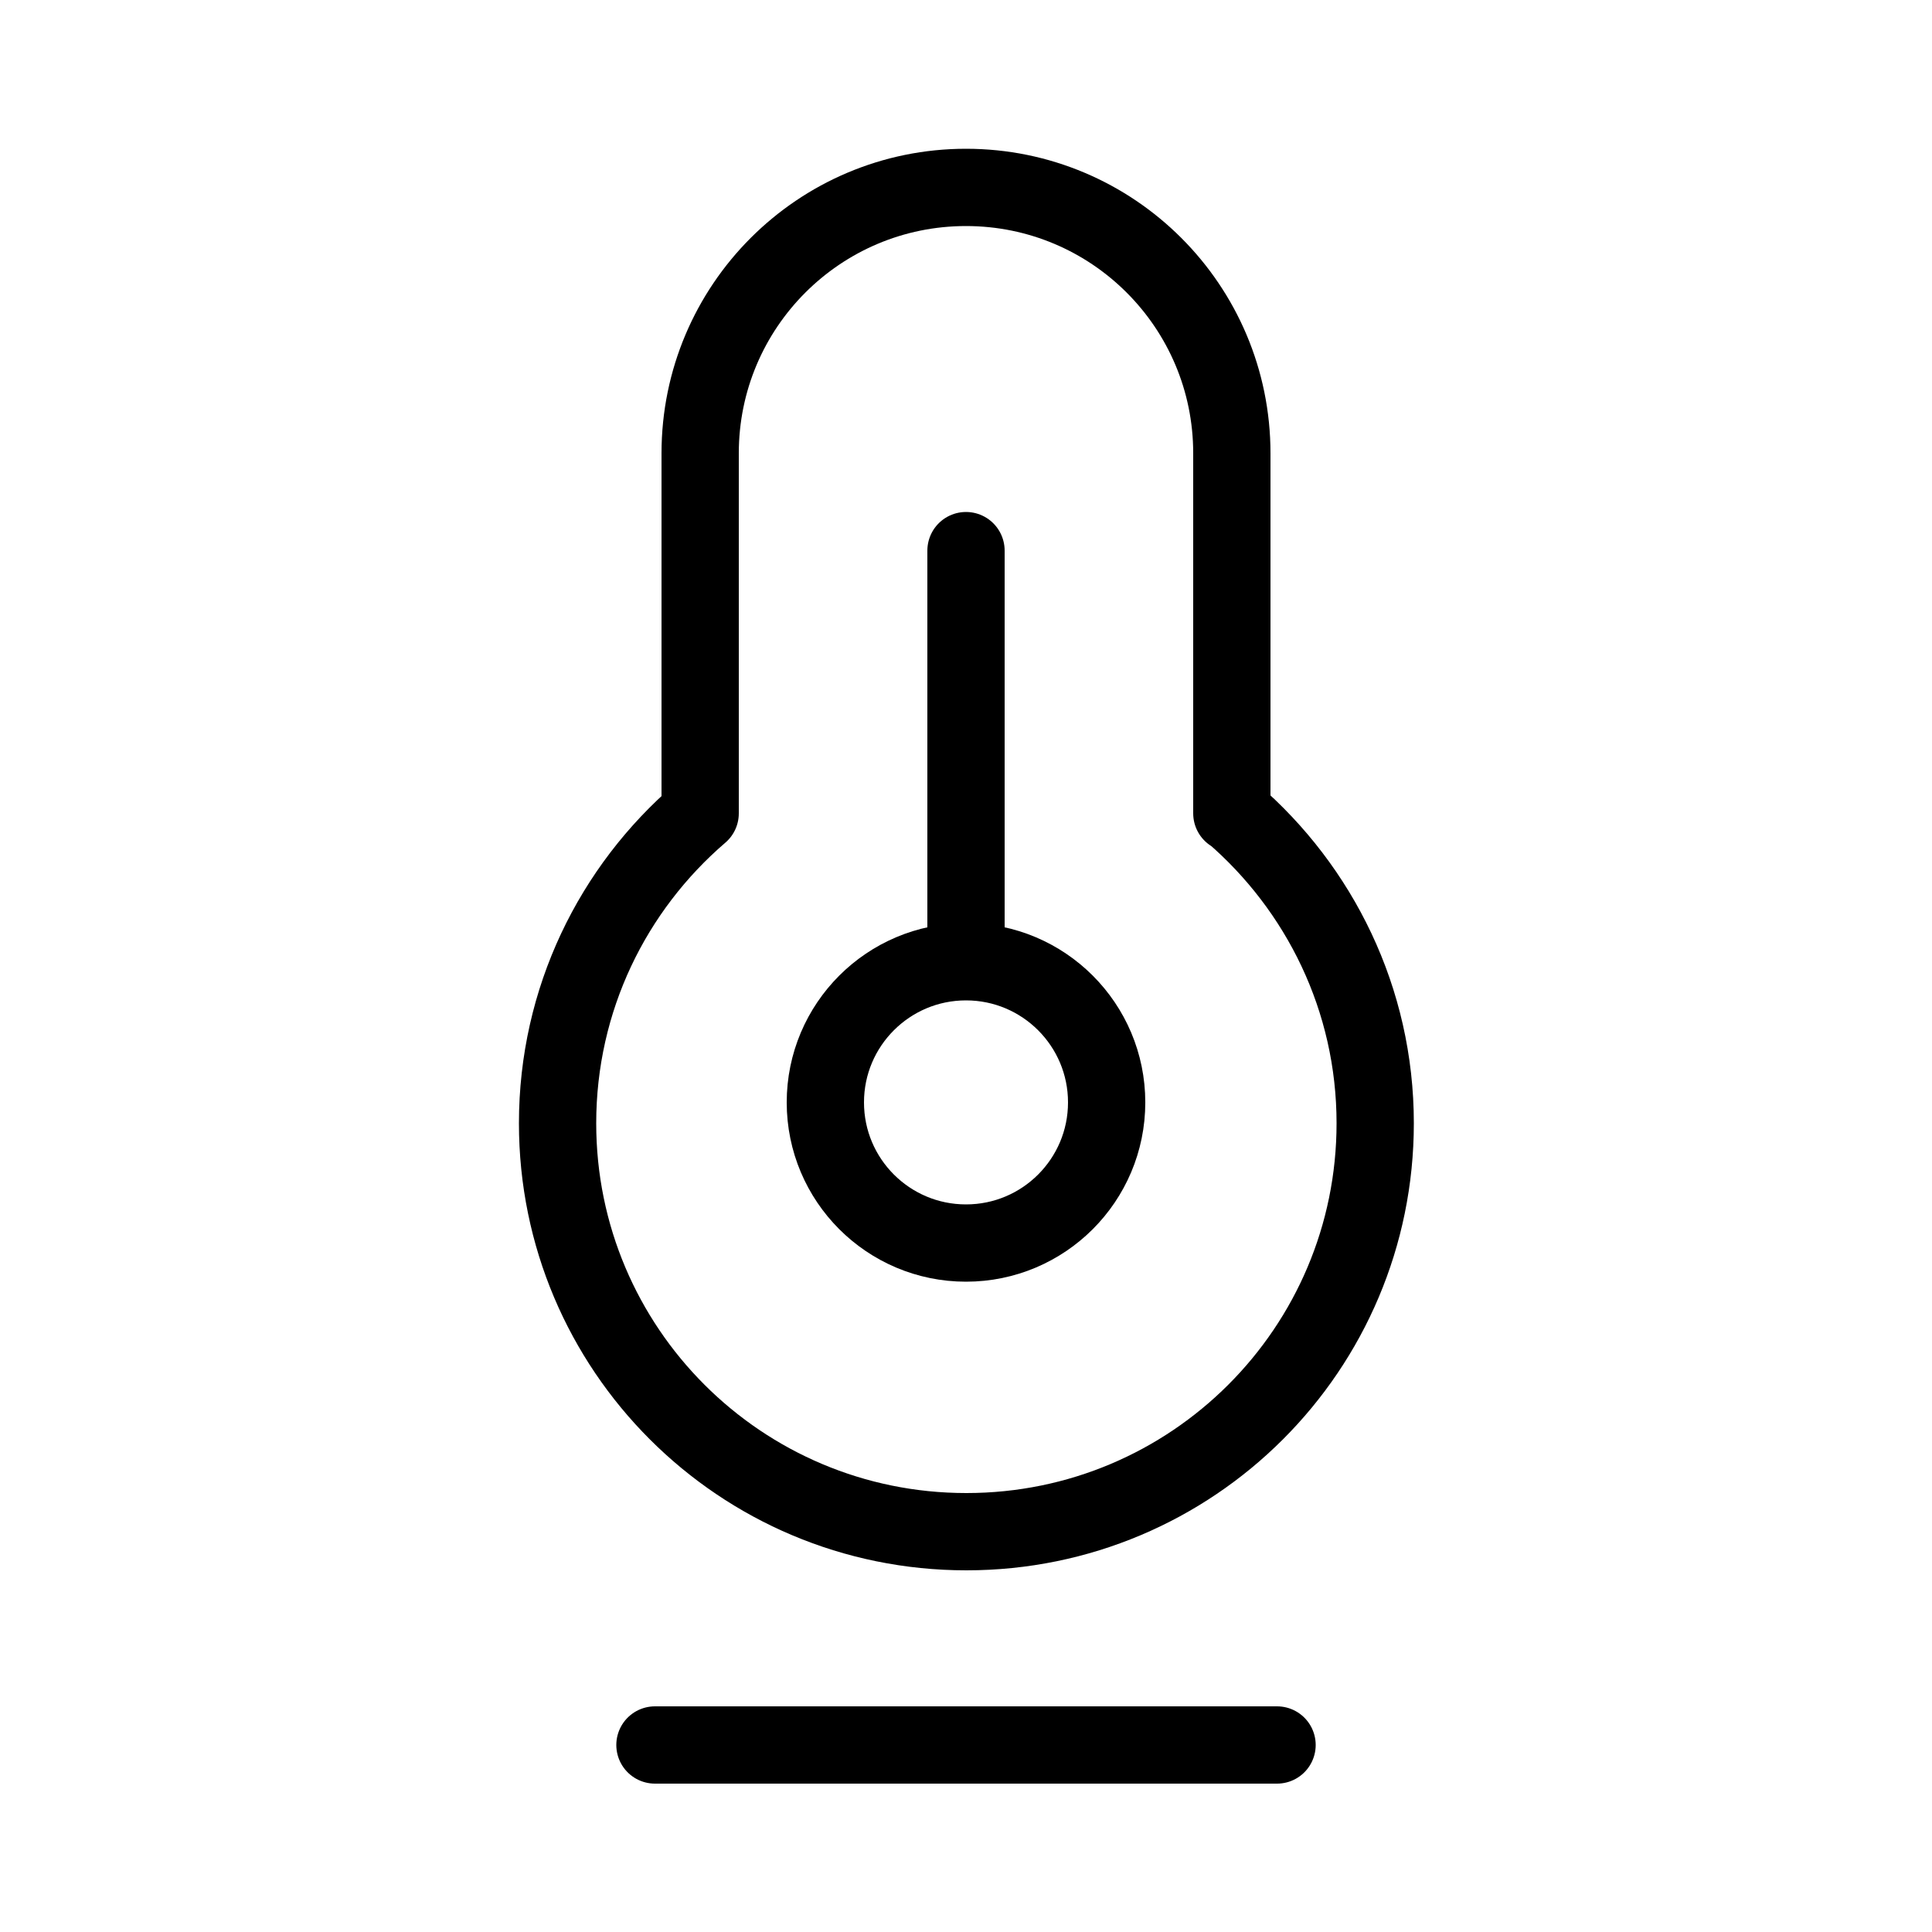
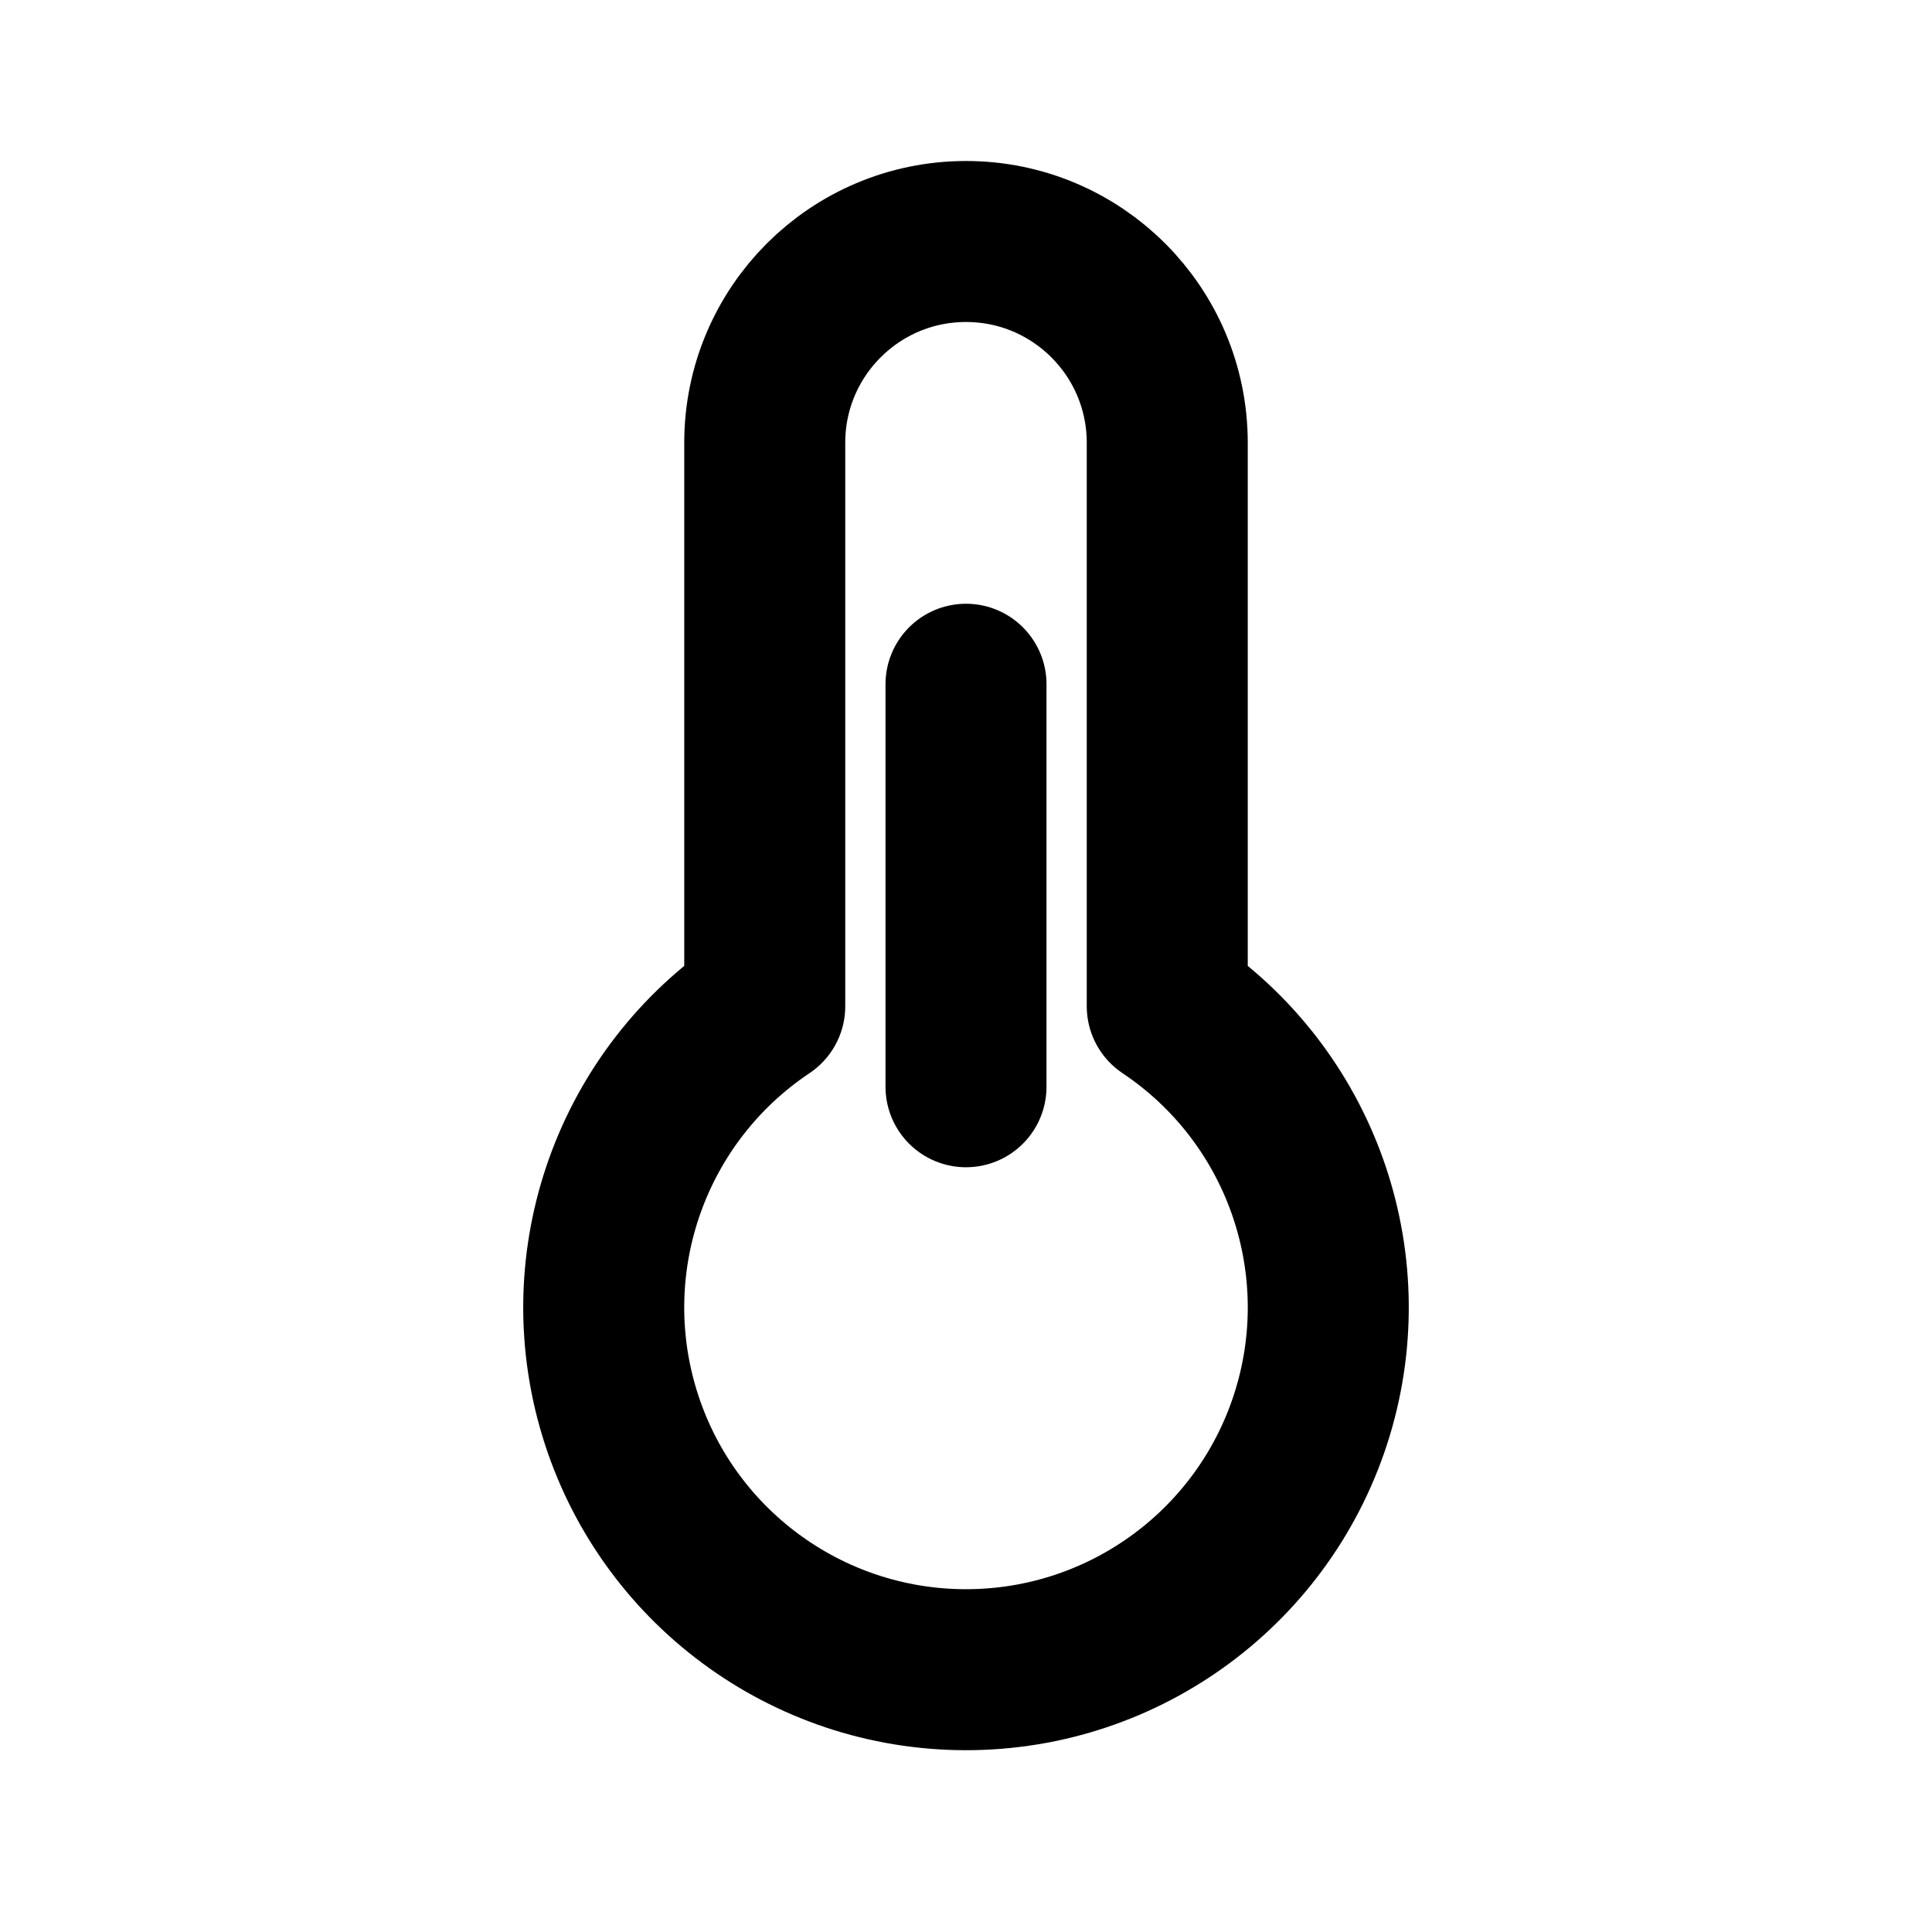
- <svg xmlns="http://www.w3.org/2000/svg" viewBox="0 0 50 50" fill="none" stroke="currentColor" stroke-width="2" stroke-linecap="round" stroke-linejoin="round">
-   <g>
-     <g>
-       <path d="M31.88,21.05v-9.32c0-3.8-3.08-6.88-6.88-6.88s-6.88,3.08-6.88,6.88v9.32c-2.26,1.94-3.69,4.81-3.69,8.02,0,5.84,4.73,10.57,10.58,10.57s10.58-4.73,10.58-10.57c0-3.21-1.44-6.08-3.69-8.02Z" />
-       <line x1="25" y1="14.25" x2="25" y2="23.99" />
-     </g>
-     <path d="M28.64,28.53c0,2.01-1.63,3.64-3.64,3.64s-3.64-1.63-3.64-3.64,1.63-3.64,3.64-3.64,3.64,1.63,3.64,3.64Z" />
-   </g>
-   <line x1="16.95" y1="45.16" x2="33.05" y2="45.16" />
+ <svg xmlns="http://www.w3.org/2000/svg" width="24" height="24" viewBox="0 0 24 24" fill="none" stroke="currentColor" stroke-width="2" stroke-linecap="round" stroke-linejoin="round">
+   <path d="M9.5 12.5V5.5a2.5 2.5 0 0 1 5 0v7a4.5 4.5 0 1 1-5 0z" />
+   <path d="M12 8.5v5" />
</svg>
